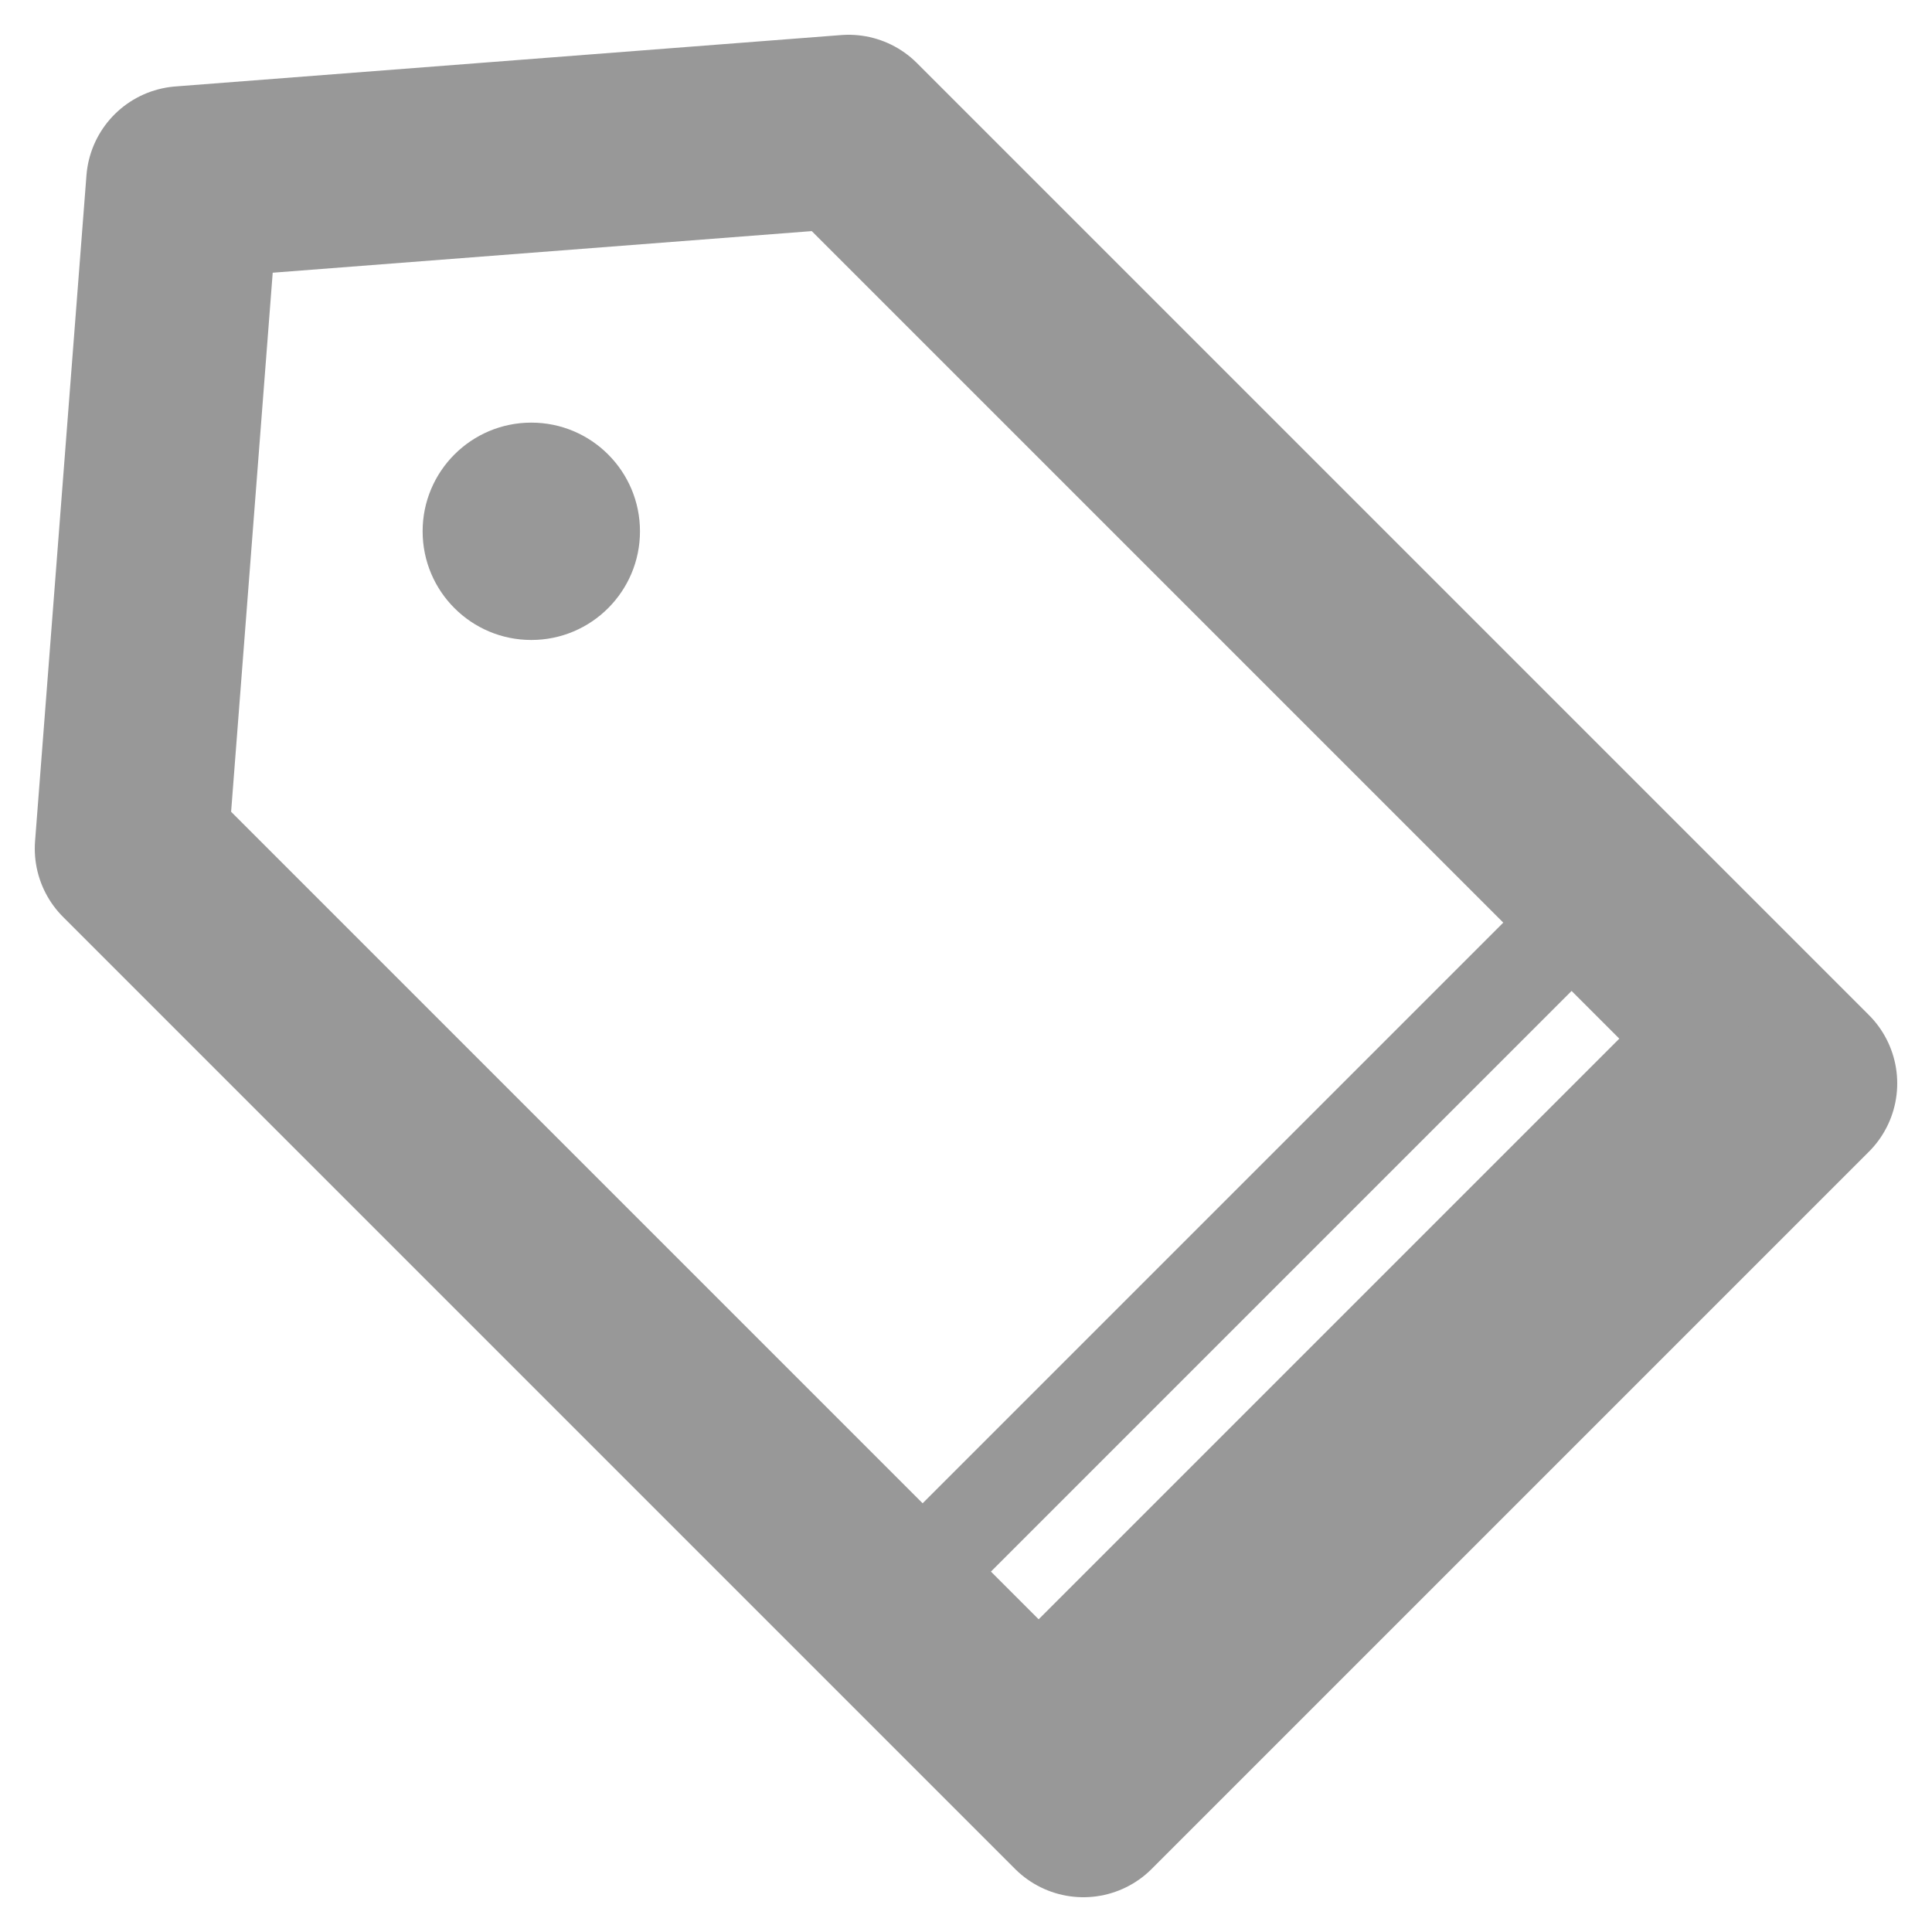
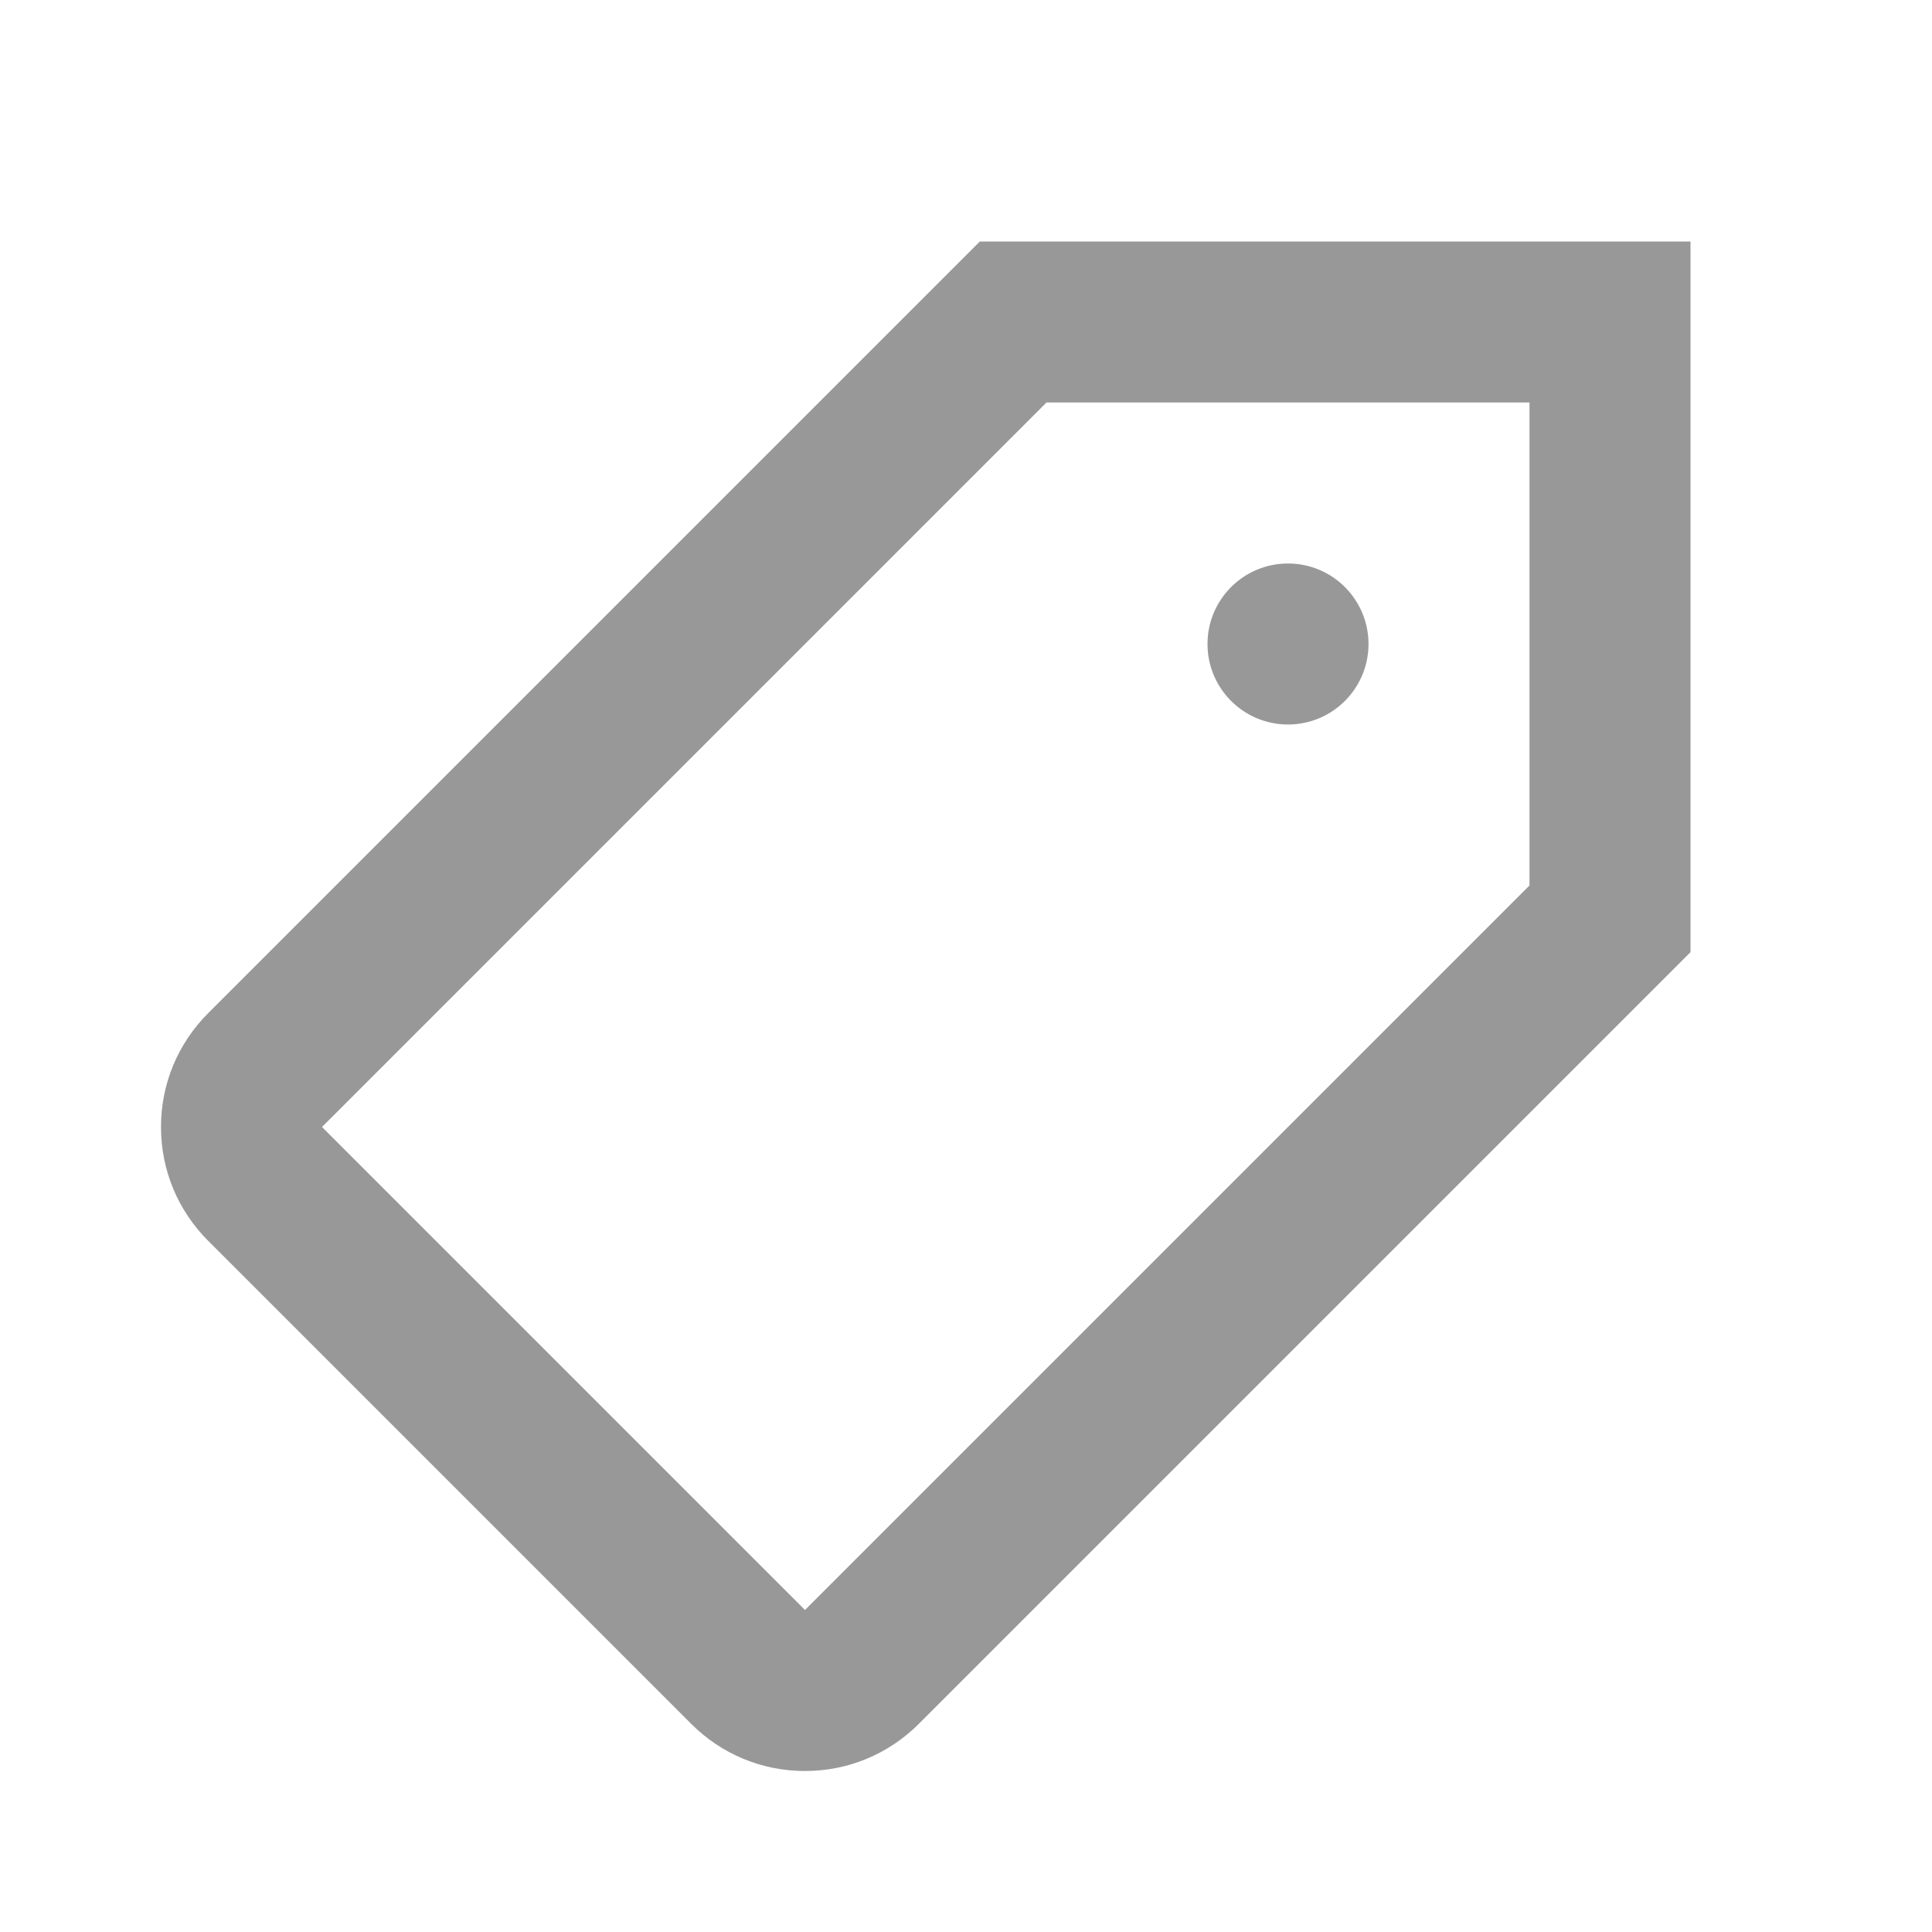
- <svg xmlns="http://www.w3.org/2000/svg" width="20px" height="20px" viewBox="0 0 20 20" version="1.1">
-   <g id="Default" stroke="none" stroke-width="1" fill="none" fill-rule="evenodd">
-     <g id="Мои-задания" transform="translate(-670, -388)">
-       <g id="task_item" transform="translate(351, 228)">
-         <g id="Category" transform="translate(320, 161)">
-           <polygon id="Path" stroke="#989898" stroke-width="2" stroke-linecap="round" stroke-linejoin="round" points="0.36 7.785 10.215 17.64 17.64 10.215 7.785 0.36 0.892 0.892" />
-           <polygon id="Path" fill="#989898" fill-rule="nonzero" points="16.47 9.045 9.045 16.47 10.08 17.58 17.58 10.08" />
-           <path d="M15.623,8.197 L8.197,15.623" id="Path" stroke="#989898" stroke-linecap="round" />
-           <circle id="Oval" fill="#989898" fill-rule="nonzero" cx="4.5" cy="4.5" r="1.125" />
-         </g>
-       </g>
-     </g>
-   </g>
+ <svg xmlns="http://www.w3.org/2000/svg" viewBox="0 0 24 24">
+   <path d="M12.172 3L2.586 12.586C2.208 12.964 2 13.466 2 14C2 14.534 2.208 15.036 2.586 15.414L8.586 21.414C8.964 21.792 9.466 22 10 22C10.534 22 11.036 21.792 11.414 21.414L21 11.828L21 3L12.172 3 z M 13 5L19 5L19 11L10 20L4 14L13 5 z M 16 7 A 1 1 0 0 0 15 8 A 1 1 0 0 0 16 9 A 1 1 0 0 0 17 8 A 1 1 0 0 0 16 7 z" fill="#989898" />
</svg>
